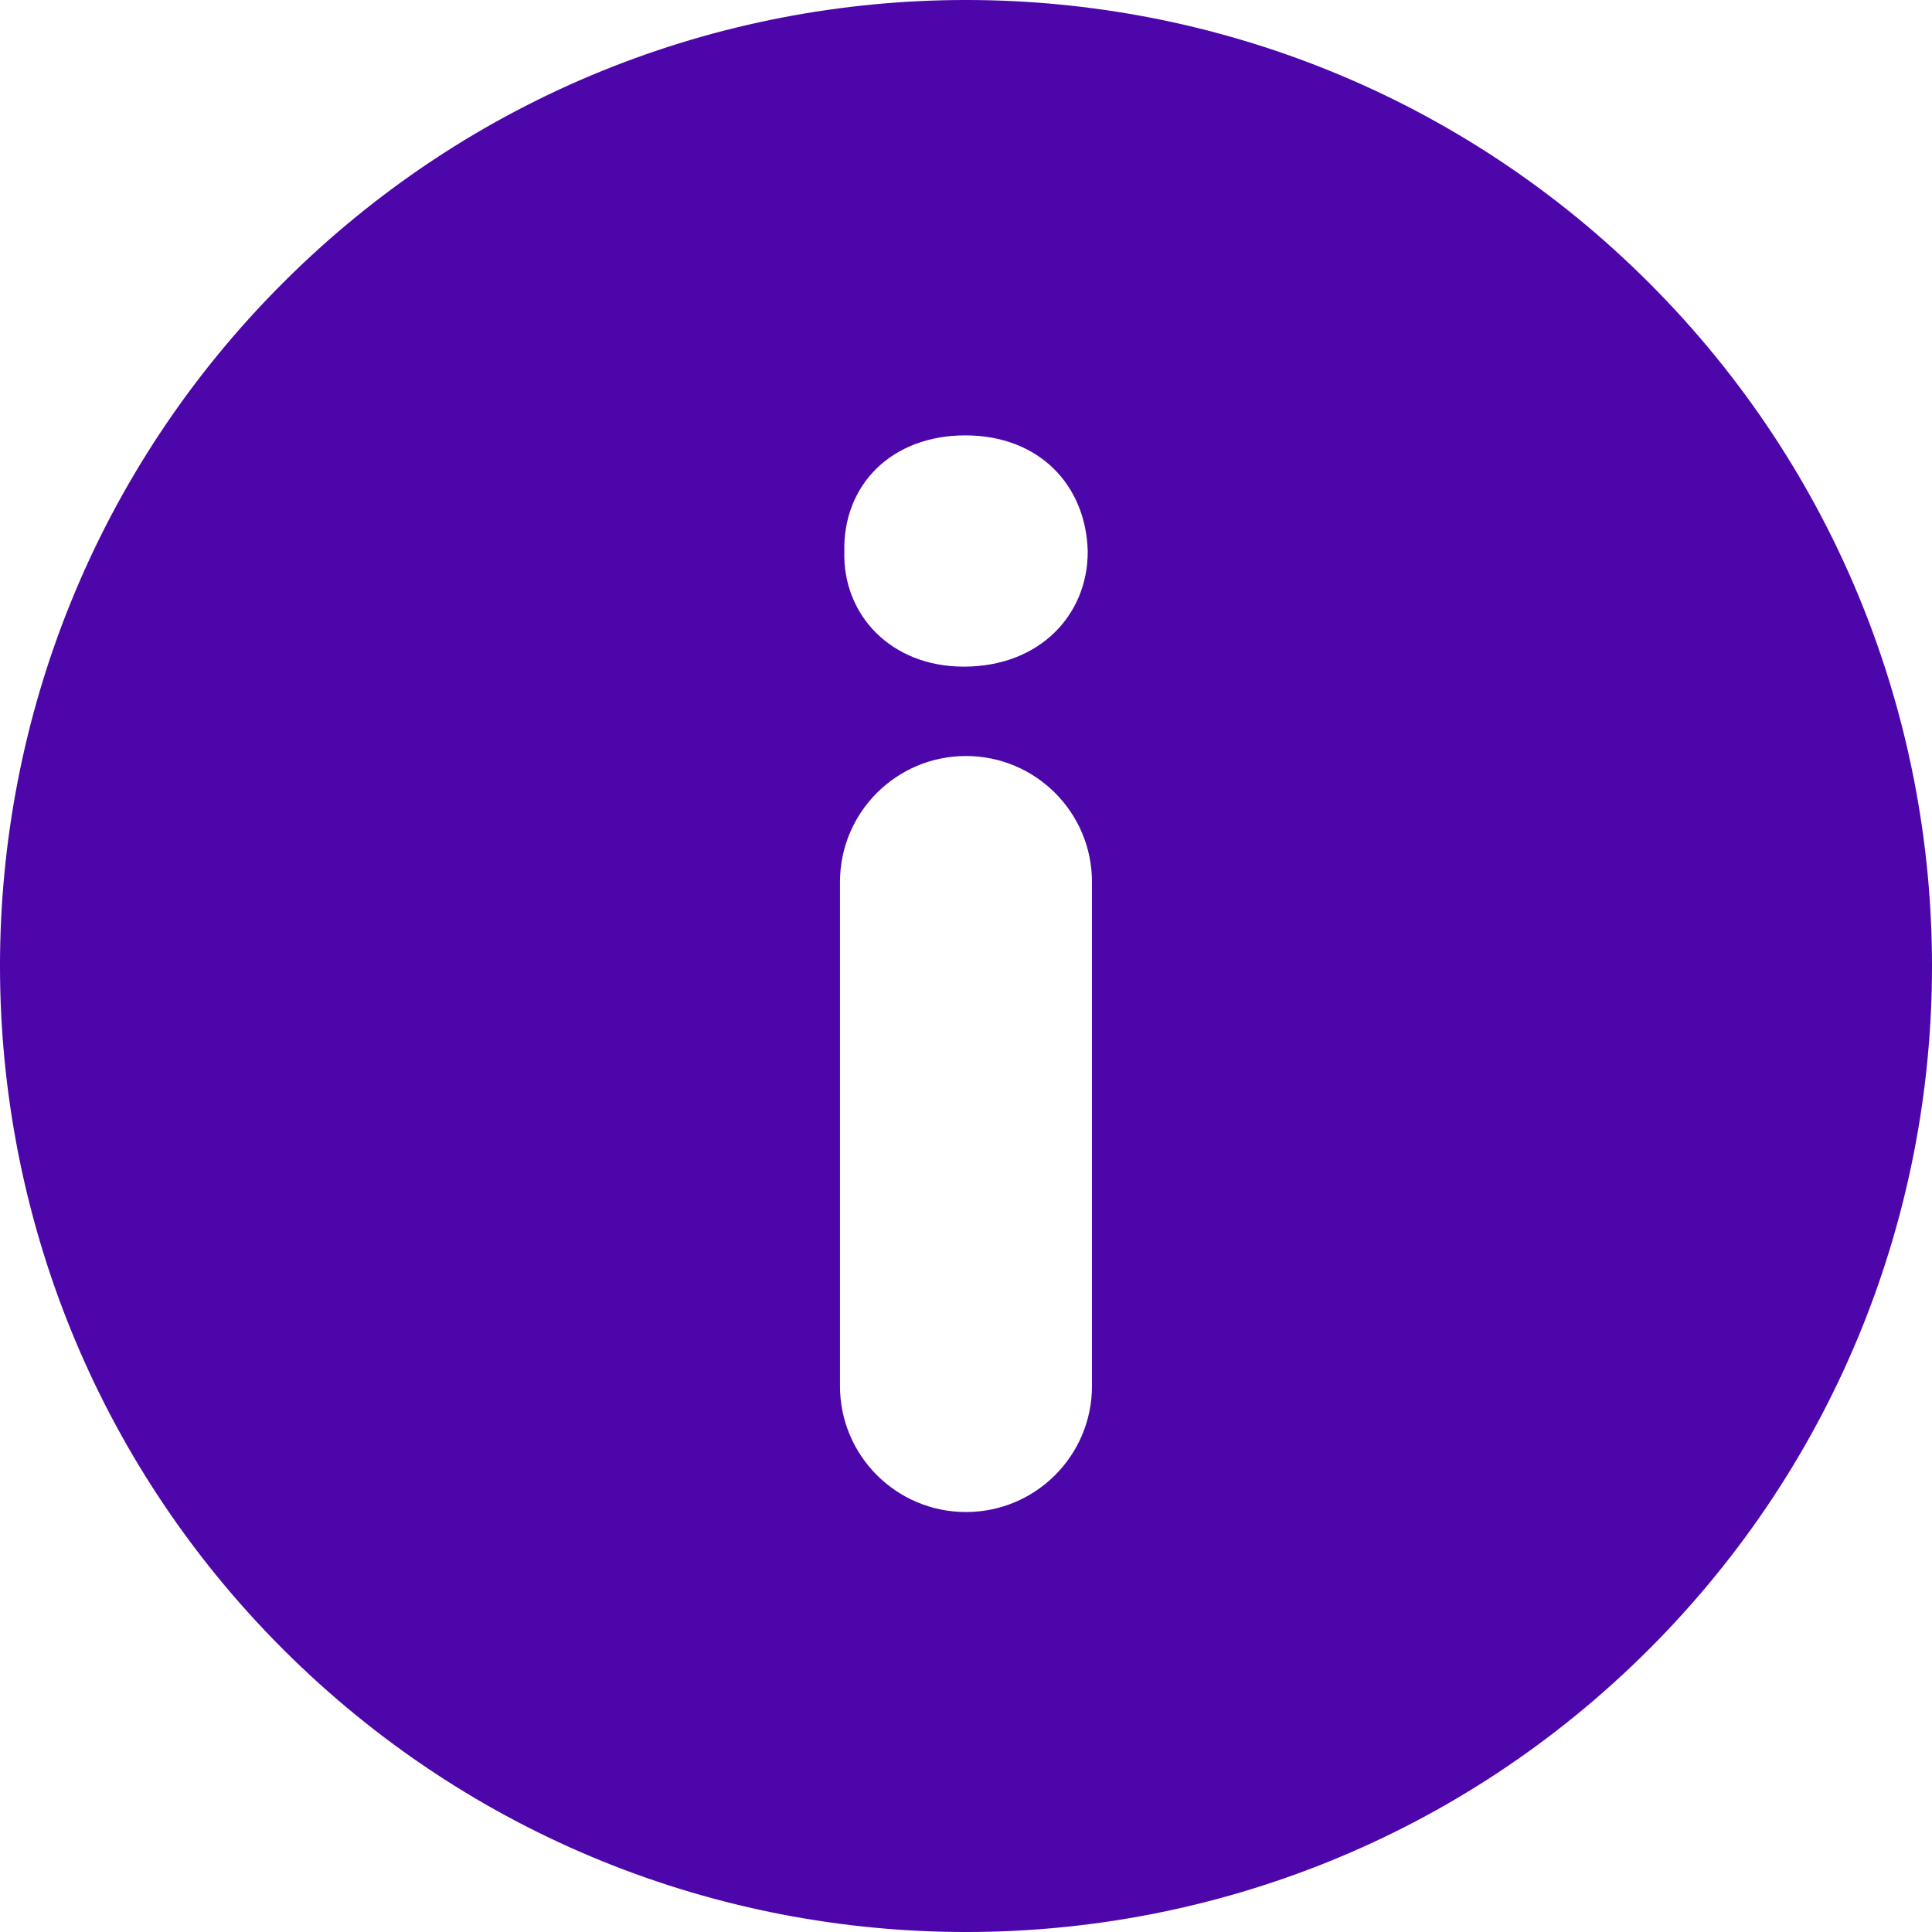
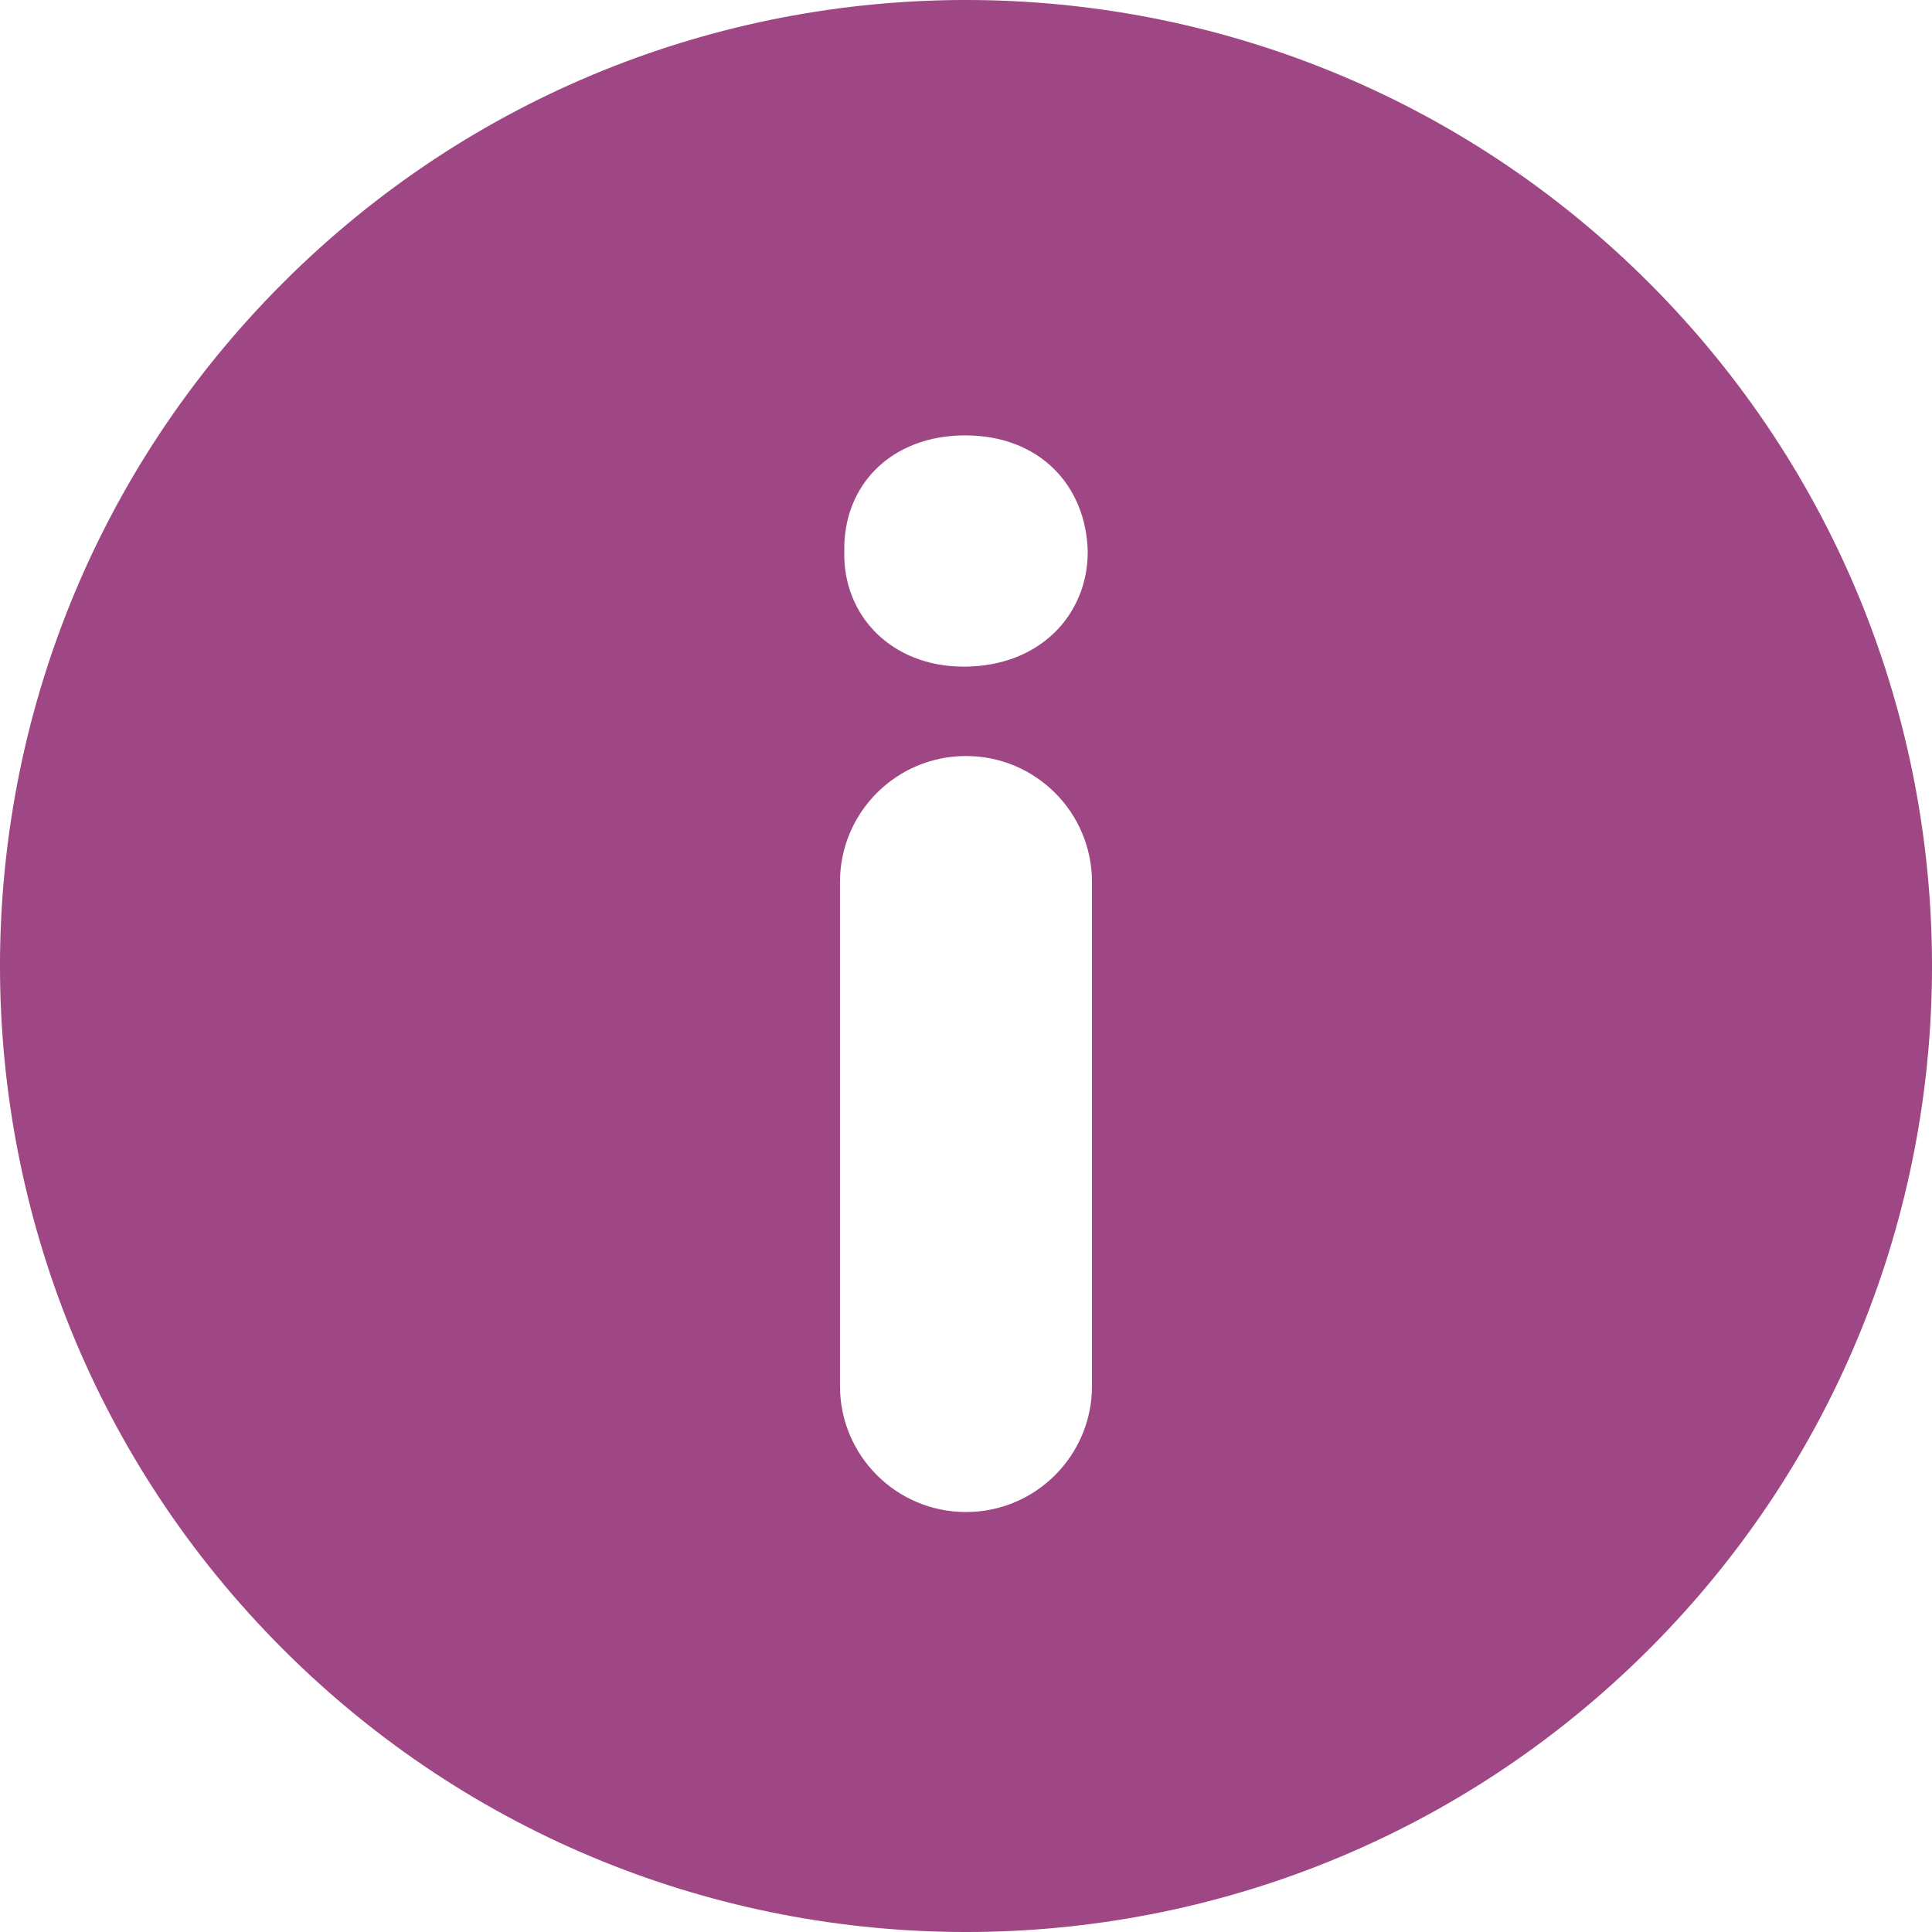
<svg xmlns="http://www.w3.org/2000/svg" version="1.1" id="Capa_1" x="0px" y="0px" width="45.999px" height="45.999px" viewBox="0 0 45.999 45.999" style="enable-background:new 0 0 45.999 45.999;" xml:space="preserve">
  <g>
    <g>
-       <path d="M39.264,6.736c-8.982-8.981-23.545-8.982-32.528,0c-8.982,8.982-8.981,23.545,0,32.528c8.982,8.98,23.545,8.981,32.528,0    C48.245,30.281,48.244,15.719,39.264,6.736z M25.999,33c0,1.657-1.343,3-3,3s-3-1.343-3-3V21c0-1.657,1.343-3,3-3s3,1.343,3,3V33z     M22.946,15.872c-1.728,0-2.88-1.224-2.844-2.735c-0.036-1.584,1.116-2.771,2.879-2.771c1.764,0,2.88,1.188,2.917,2.771    C25.897,14.648,24.746,15.872,22.946,15.872z" fill="#4D06A9" />
+       <path d="M39.264,6.736c-8.982-8.981-23.545-8.982-32.528,0c-8.982,8.982-8.981,23.545,0,32.528c8.982,8.98,23.545,8.981,32.528,0    C48.245,30.281,48.244,15.719,39.264,6.736z M25.999,33c0,1.657-1.343,3-3,3s-3-1.343-3-3V21c0-1.657,1.343-3,3-3s3,1.343,3,3V33z     M22.946,15.872c-1.728,0-2.88-1.224-2.844-2.735c-0.036-1.584,1.116-2.771,2.879-2.771c1.764,0,2.88,1.188,2.917,2.771    C25.897,14.648,24.746,15.872,22.946,15.872z" fill="#9E4784" />
    </g>
  </g>
  <g>
</g>
  <g>
</g>
  <g>
</g>
  <g>
</g>
  <g>
</g>
  <g>
</g>
  <g>
</g>
  <g>
</g>
  <g>
</g>
  <g>
</g>
  <g>
</g>
  <g>
</g>
  <g>
</g>
  <g>
</g>
  <g>
</g>
</svg>
